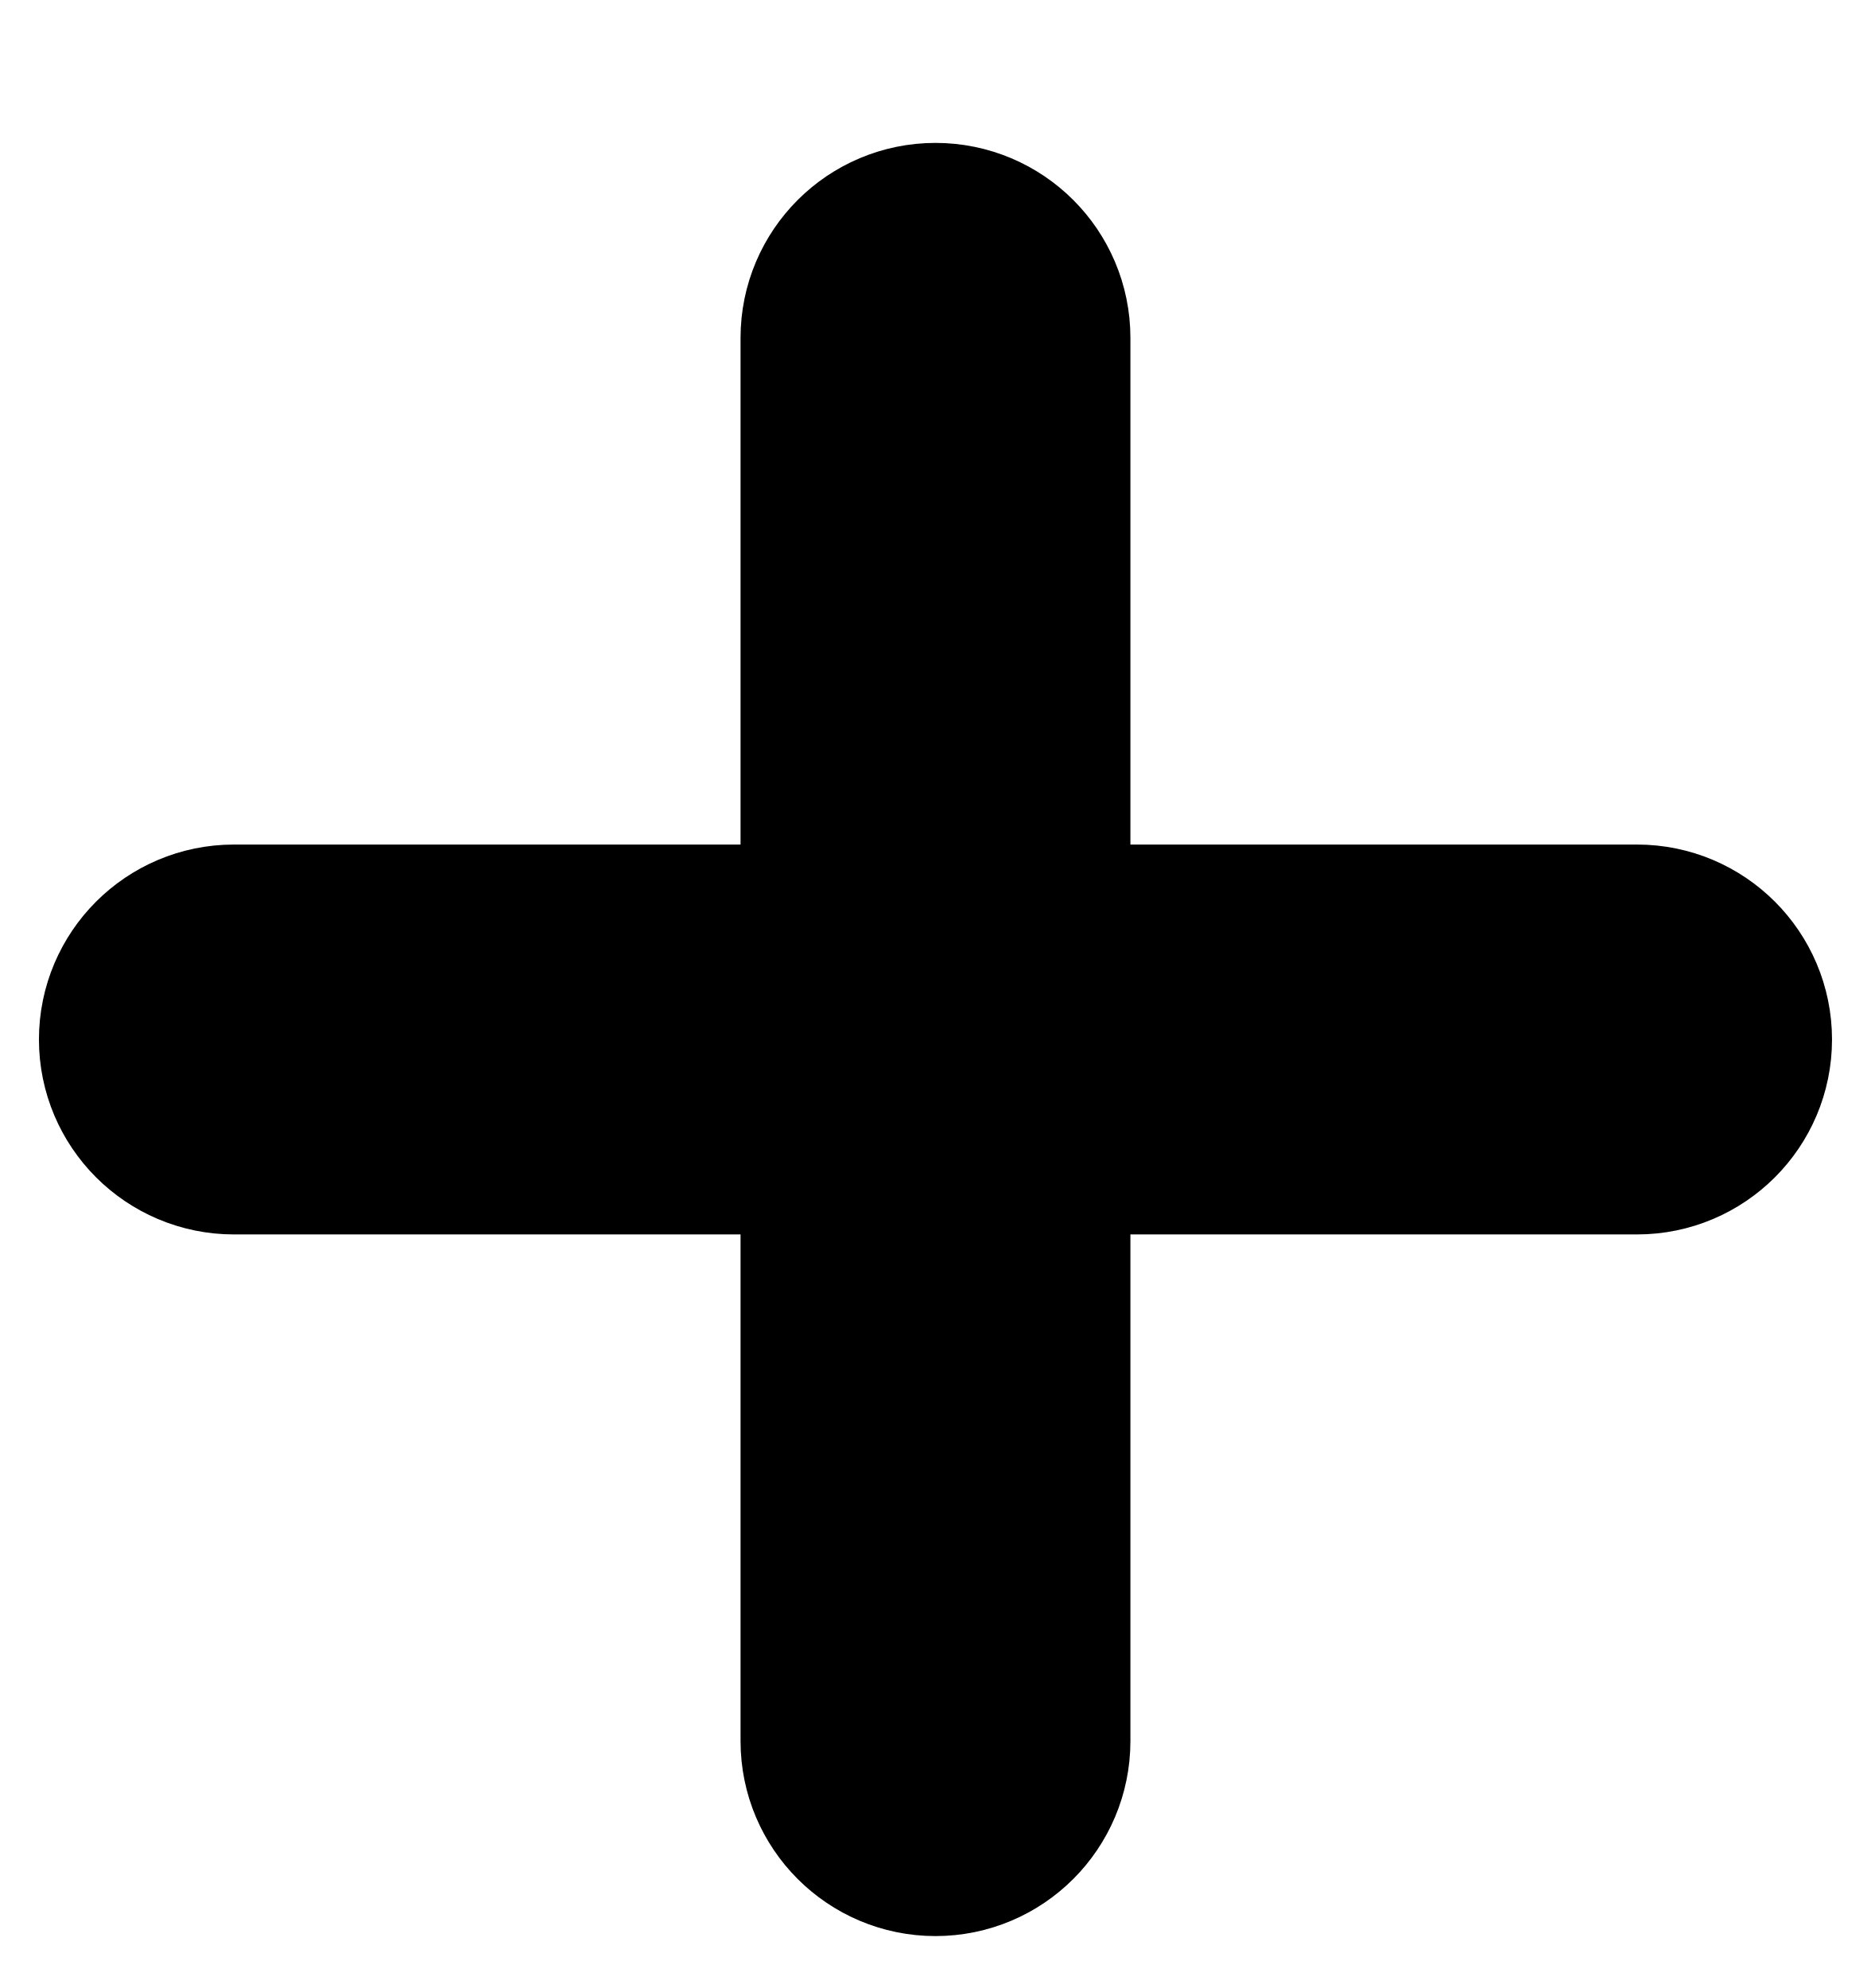
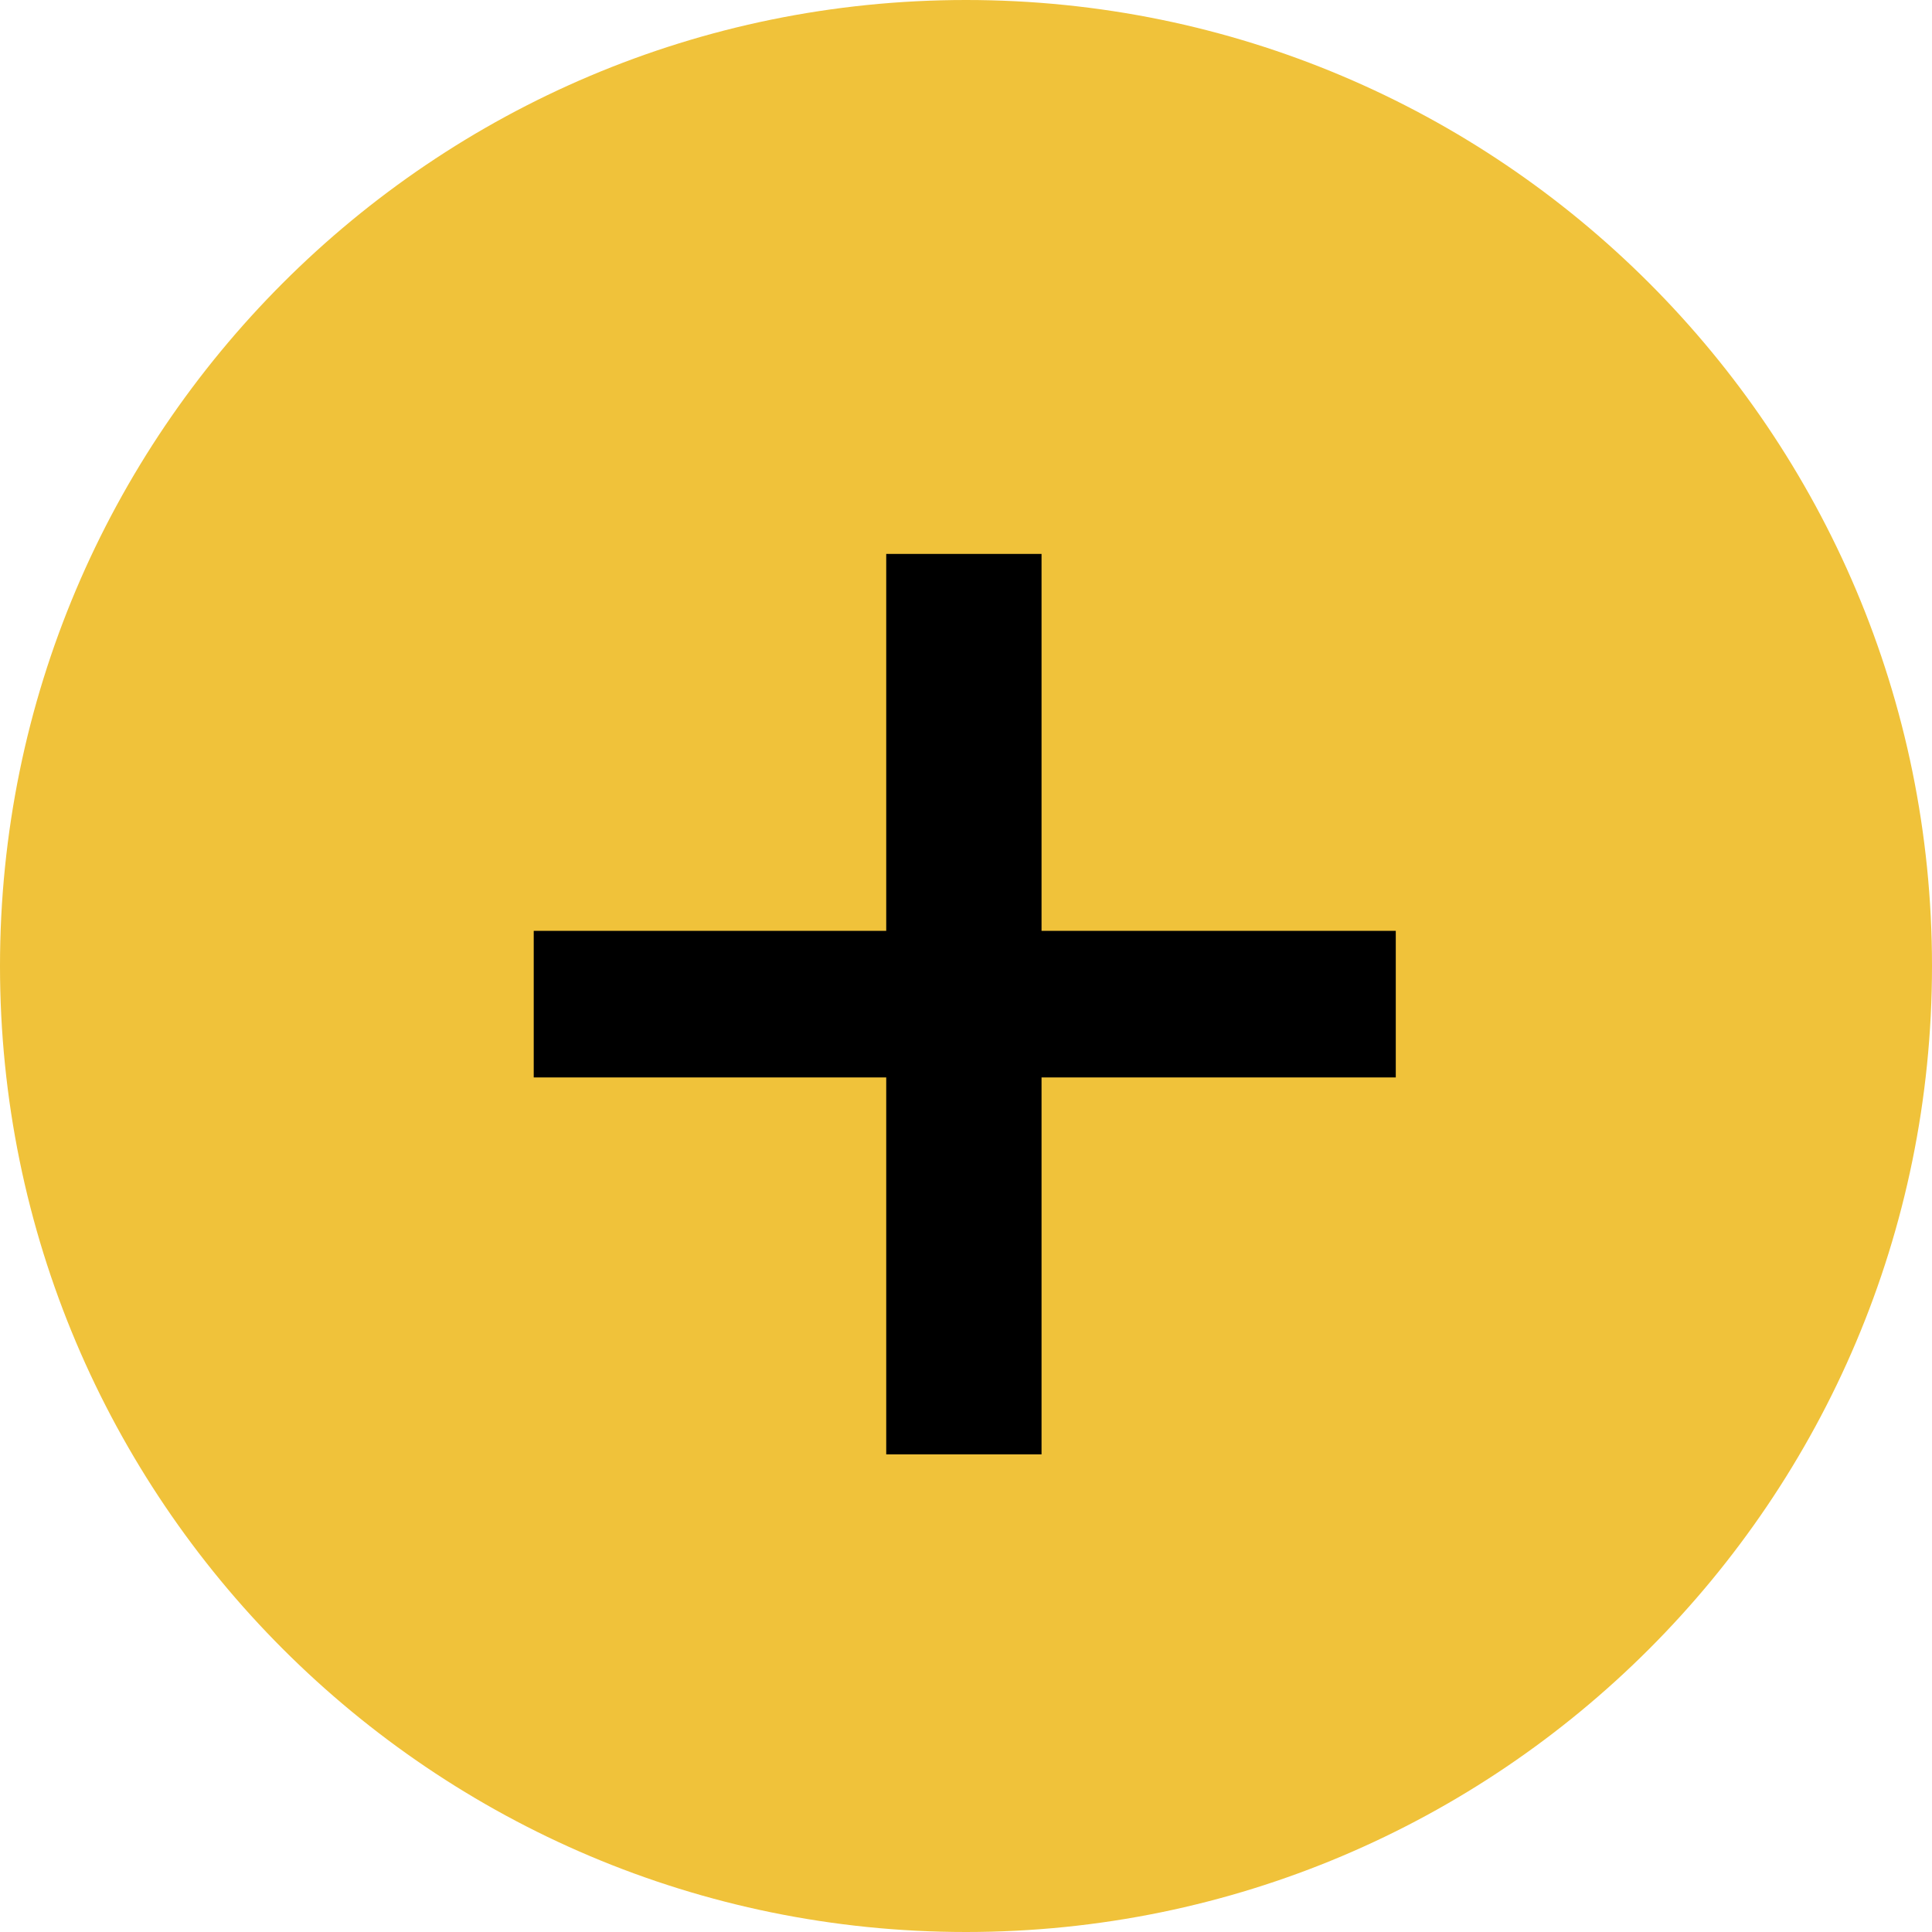
- <svg xmlns="http://www.w3.org/2000/svg" width="16" height="17" viewBox="0 0 16 17" fill="none">
-   <path d="M8.667 2.889C8.667 2.521 8.368 2.222 8 2.222C7.632 2.222 7.333 2.521 7.333 2.889V8.222H2C1.632 8.222 1.333 8.521 1.333 8.889C1.333 9.257 1.632 9.556 2 9.556H7.333V14.889C7.333 15.257 7.632 15.556 8 15.556C8.368 15.556 8.667 15.257 8.667 14.889V9.556H14C14.368 9.556 14.667 9.257 14.667 8.889C14.667 8.521 14.368 8.222 14 8.222H8.667V2.889Z" fill="#0F0F0F" stroke="black" stroke-width="2" />
+ <svg xmlns="http://www.w3.org/2000/svg" width="31" height="31" viewBox="0 0 31 31" fill="none">
+   <rect width="31" height="31" rx="15.5" fill="#F0C23A" />
+   <path d="M14.22 23.336V17.288H8.564V14.936H14.22V8.888H16.712V14.936H22.396V17.288H16.712V23.336H14.22Z" fill="black" />
</svg>
